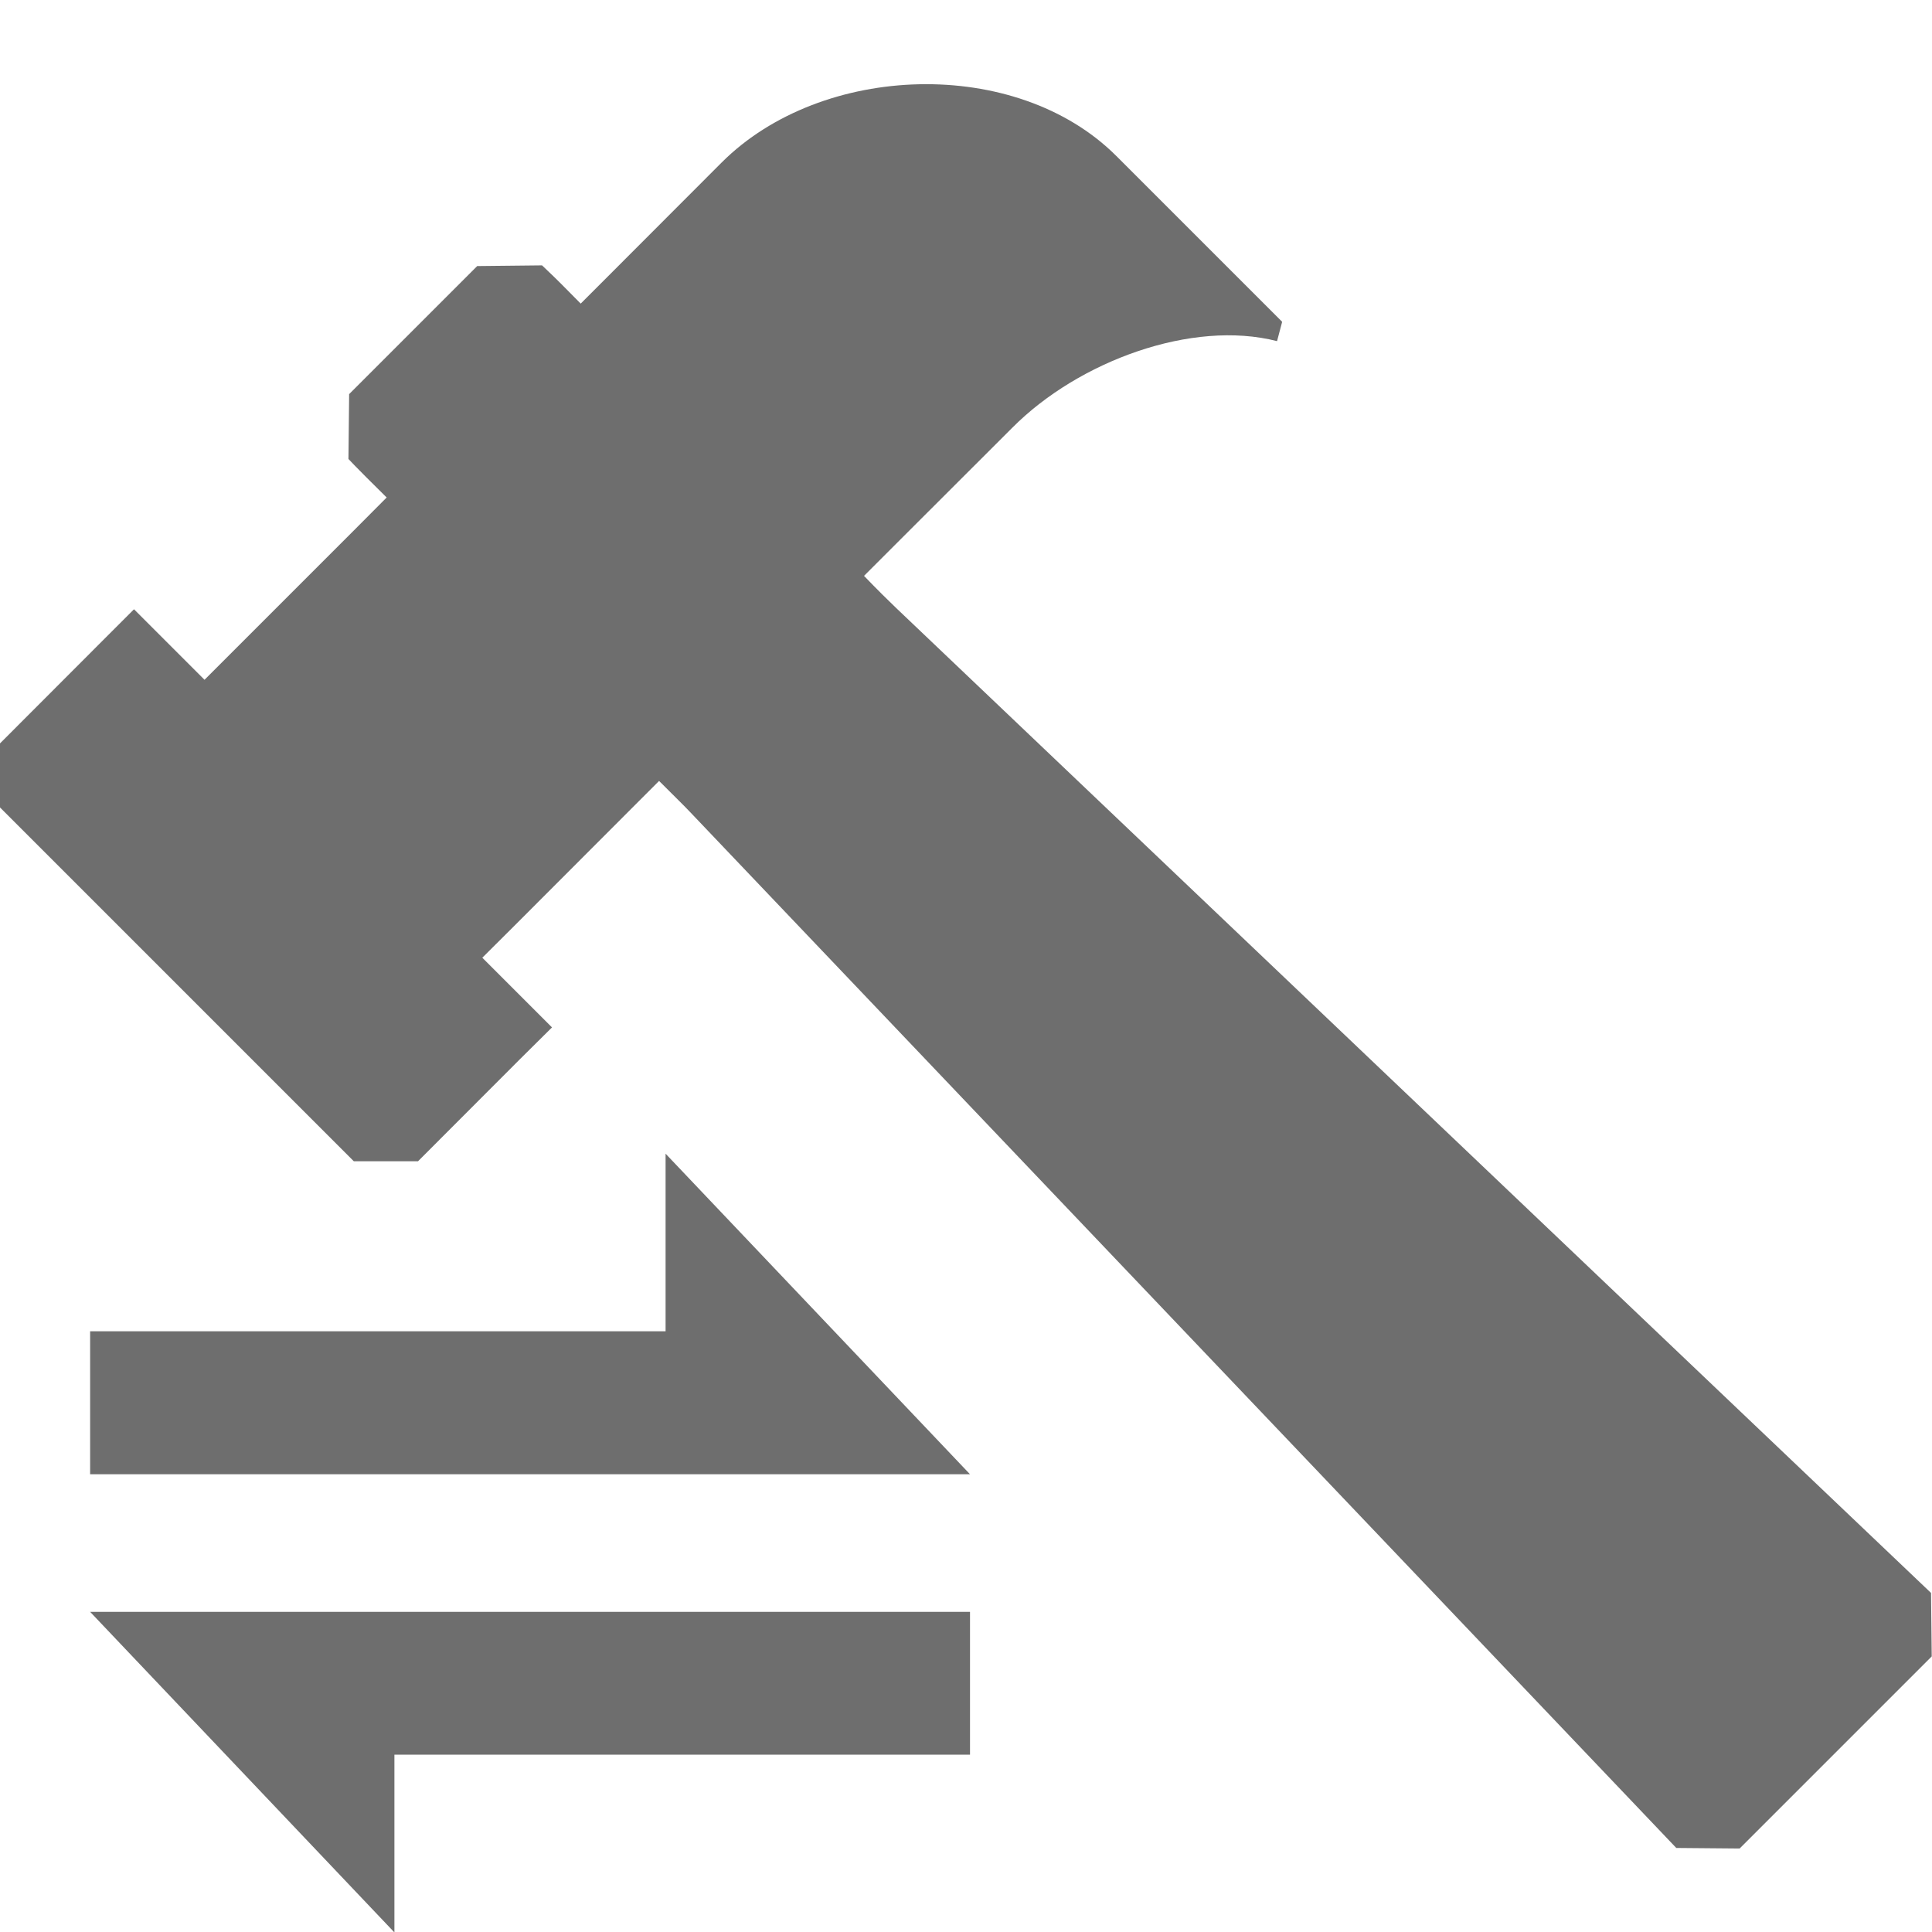
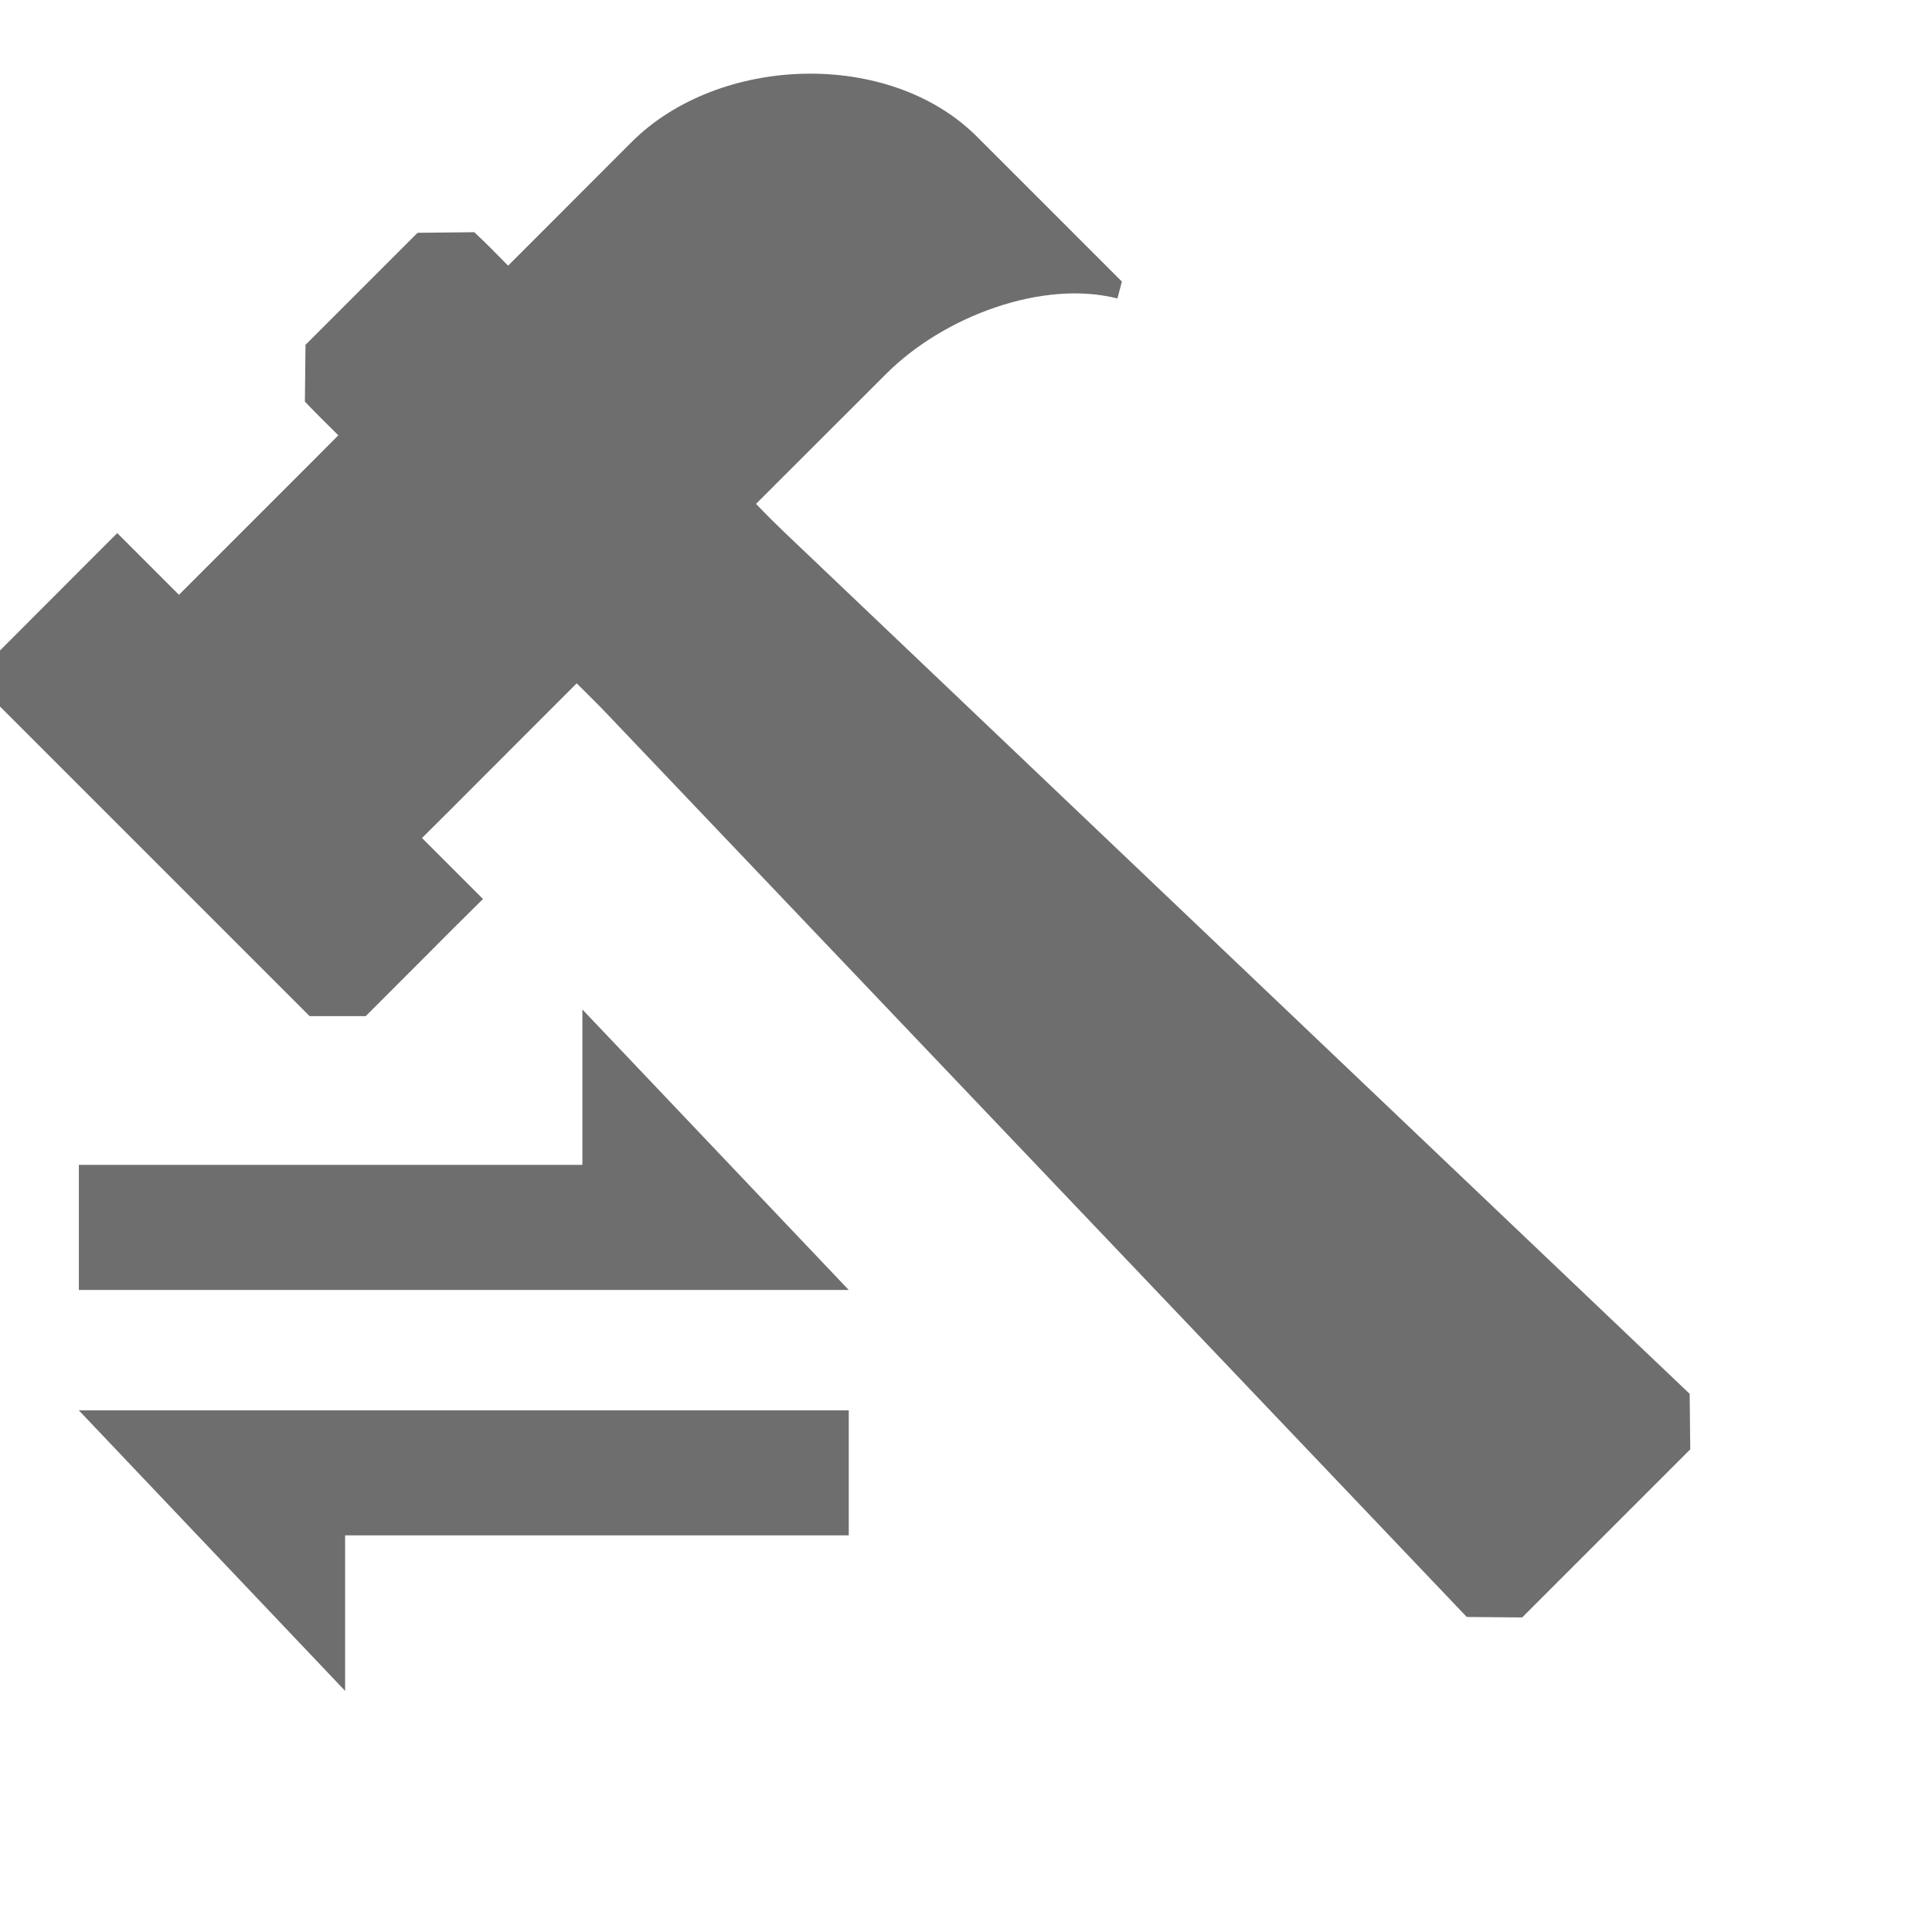
- <svg xmlns="http://www.w3.org/2000/svg" width="14px" height="14px" viewBox="0 0 14 14" version="1.1">
+ <svg xmlns="http://www.w3.org/2000/svg" width="16px" height="16px" viewBox="0 0 16 16" version="1.1">
  <g id="Icon" stroke="none" stroke-width="1" fill="none" fill-rule="evenodd">
    <g id="IDEA" transform="translate(-311, -160)" fill="#6E6E6E" fill-rule="nonzero">
      <g id="dev_start备份-8" transform="translate(311, 160)">
        <path d="M12.606,13.395 L13.998,12.003 L13.993,11.543 L6.493,4.405 C6.441,4.355 6.363,4.279 6.261,4.173 L6.487,3.947 L7.337,3.098 C7.817,2.616 8.639,2.314 9.254,2.472 L9.291,2.332 L8.09,1.131 C7.365,0.406 5.955,0.453 5.23,1.177 L4.445,1.963 L4.208,2.2 C4.098,2.088 4.02,2.01 3.975,1.968 L3.928,1.923 L3.458,1.928 L2.53,2.856 L2.525,3.326 L2.57,3.373 C2.607,3.411 2.684,3.489 2.802,3.605 L2.565,3.843 L1.715,4.693 L1.482,4.926 L1.249,4.693 L1.203,4.647 L0.971,4.415 L0.739,4.647 L0,5.387 L0,5.851 L2.564,8.415 L3.029,8.415 L3.768,7.675 L4,7.445 L3.768,7.213 L3.728,7.173 L3.495,6.94 L3.728,6.708 L4.548,5.887 L4.776,5.659 C4.886,5.769 4.964,5.845 5.007,5.891 L12.147,13.391 L12.606,13.395 Z" id="路径" />
        <path d="M3.342,7.993 L3.342,14.369 L1.019,12.164 L2.307,12.164 L2.307,7.993 L3.342,7.993 Z M4.339,7.993 L6.662,10.199 L5.375,10.199 L5.375,14.369 L4.339,14.369 L4.339,7.993 Z" id="形状结合" transform="translate(3.840705, 11.18137) scale(-1, 1) rotate(-90) translate(-3.840705, -11.18137) " />
      </g>
    </g>
  </g>
</svg>
